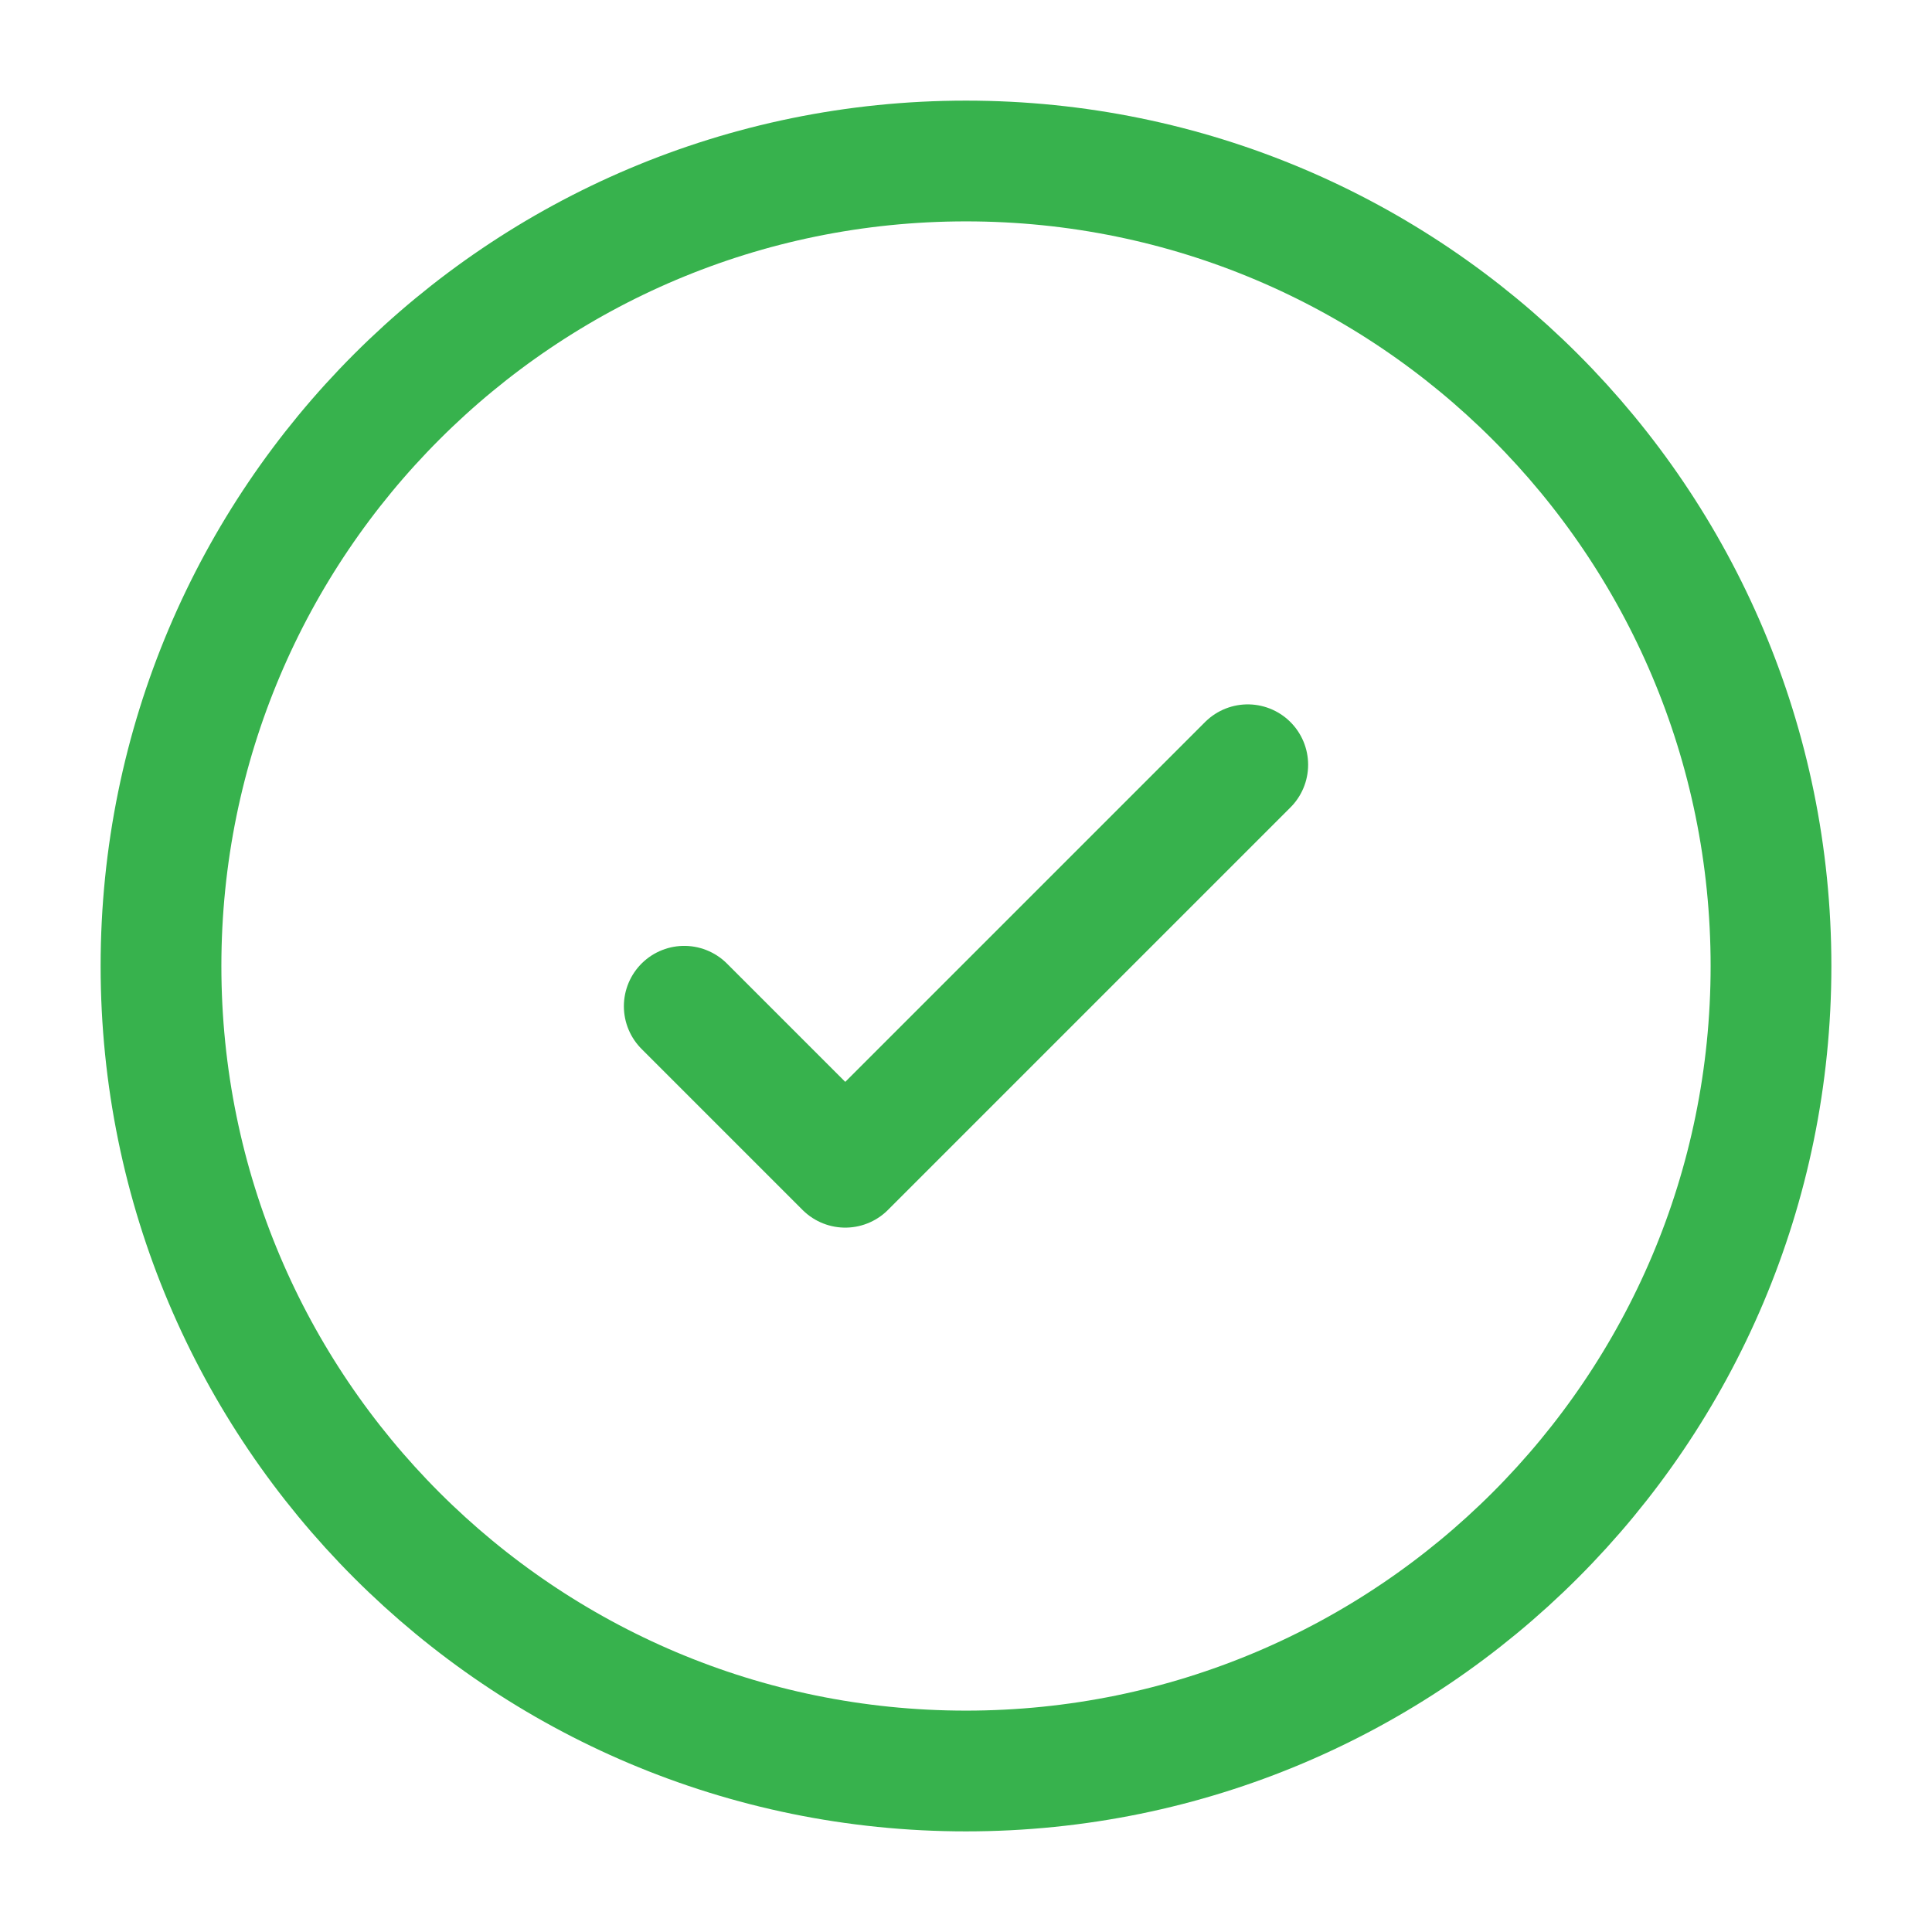
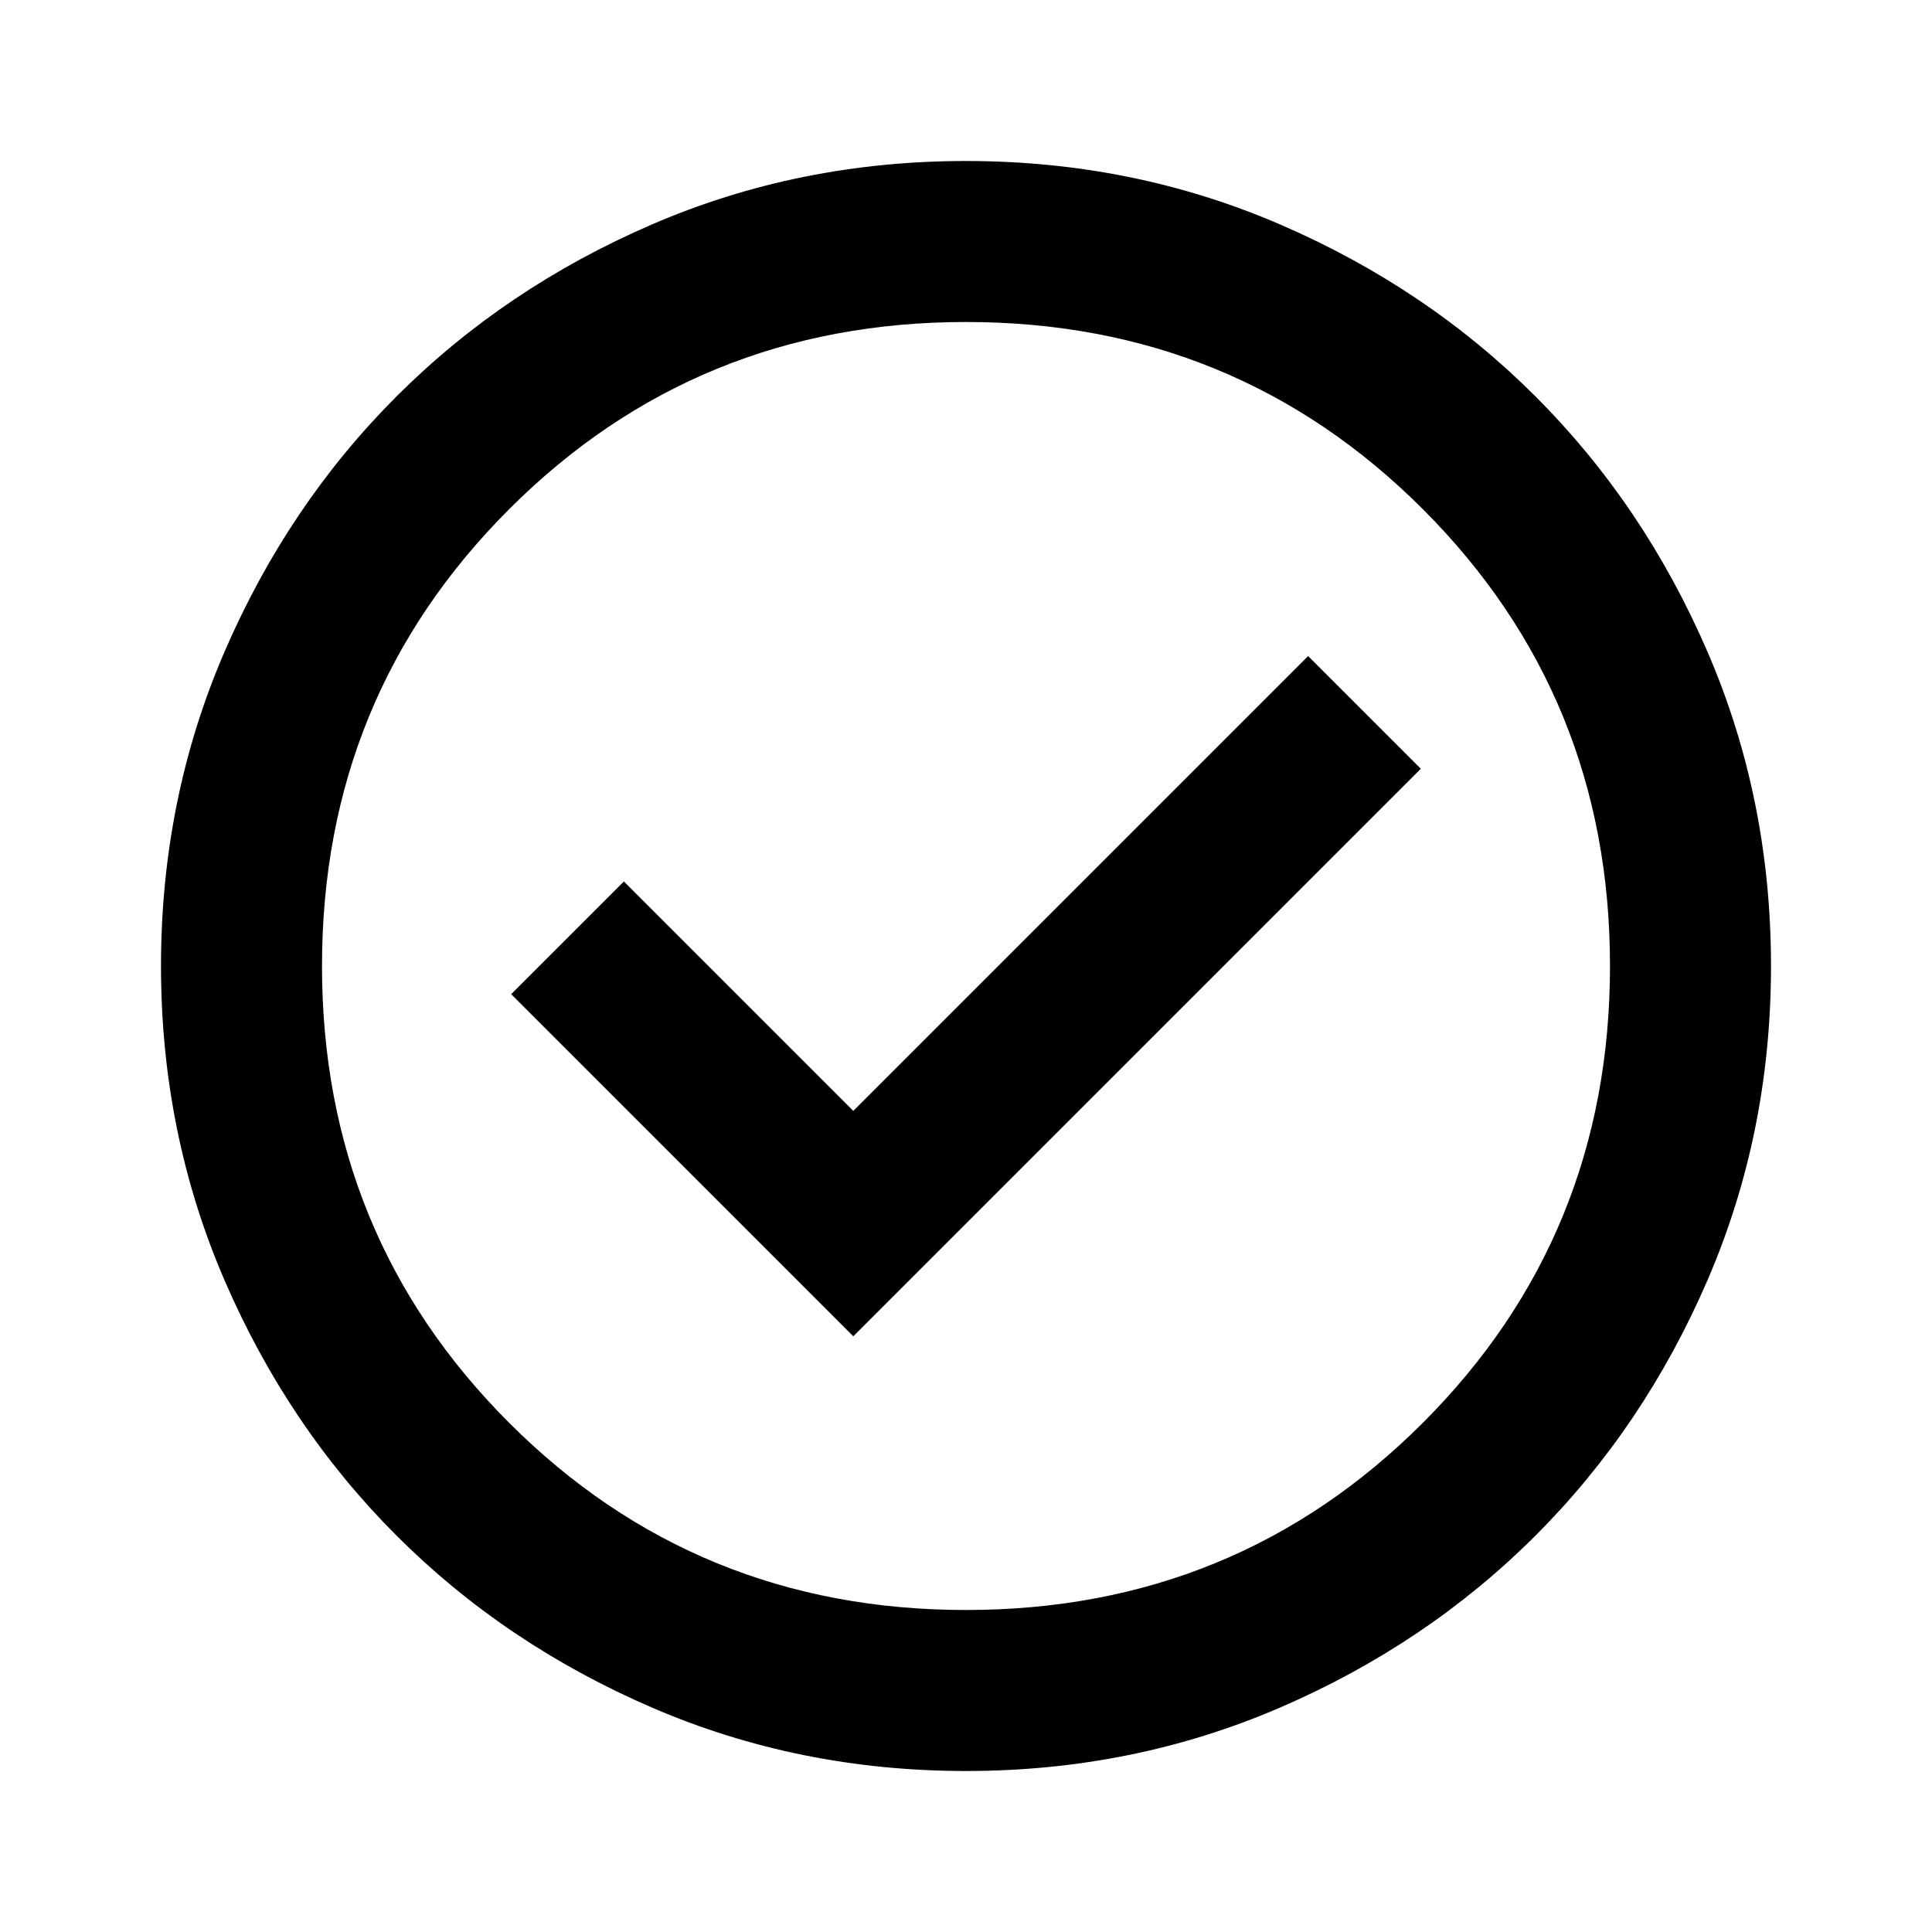
- <svg xmlns="http://www.w3.org/2000/svg" width="800px" height="800px" viewBox="0 0 24 24" fill="none">
-   <g id="SVGRepo_bgCarrier" stroke-width="0" />
-   <g id="SVGRepo_tracerCarrier" stroke-linecap="round" stroke-linejoin="round" />
-   <g id="SVGRepo_iconCarrier">
-     <circle cx="12" cy="12" r="10" stroke="#37b24d" stroke-width="1.5" />
-     <path d="M8.5 12.5L10.5 14.5L15.5 9.5" stroke="#37b24d" stroke-width="1.5" stroke-linecap="round" stroke-linejoin="round" />
-   </g>
+ <svg xmlns="http://www.w3.org/2000/svg" viewBox="0 -960 960 960">
+   <path d="m424-296 282-282-56-56-226 226-114-114-56 56 170 170Zm56 216q-83 0-156-31.5T197-197q-54-54-85.5-127T80-480q0-83 31.5-156T197-763q54-54 127-85.5T480-880q83 0 156 31.5T763-763q54 54 85.5 127T880-480q0 83-31.5 156T763-197q-54 54-127 85.5T480-80Zm0-80q134 0 227-93t93-227q0-134-93-227t-227-93q-134 0-227 93t-93 227q0 134 93 227t227 93Zm0-320Z" />
</svg>
